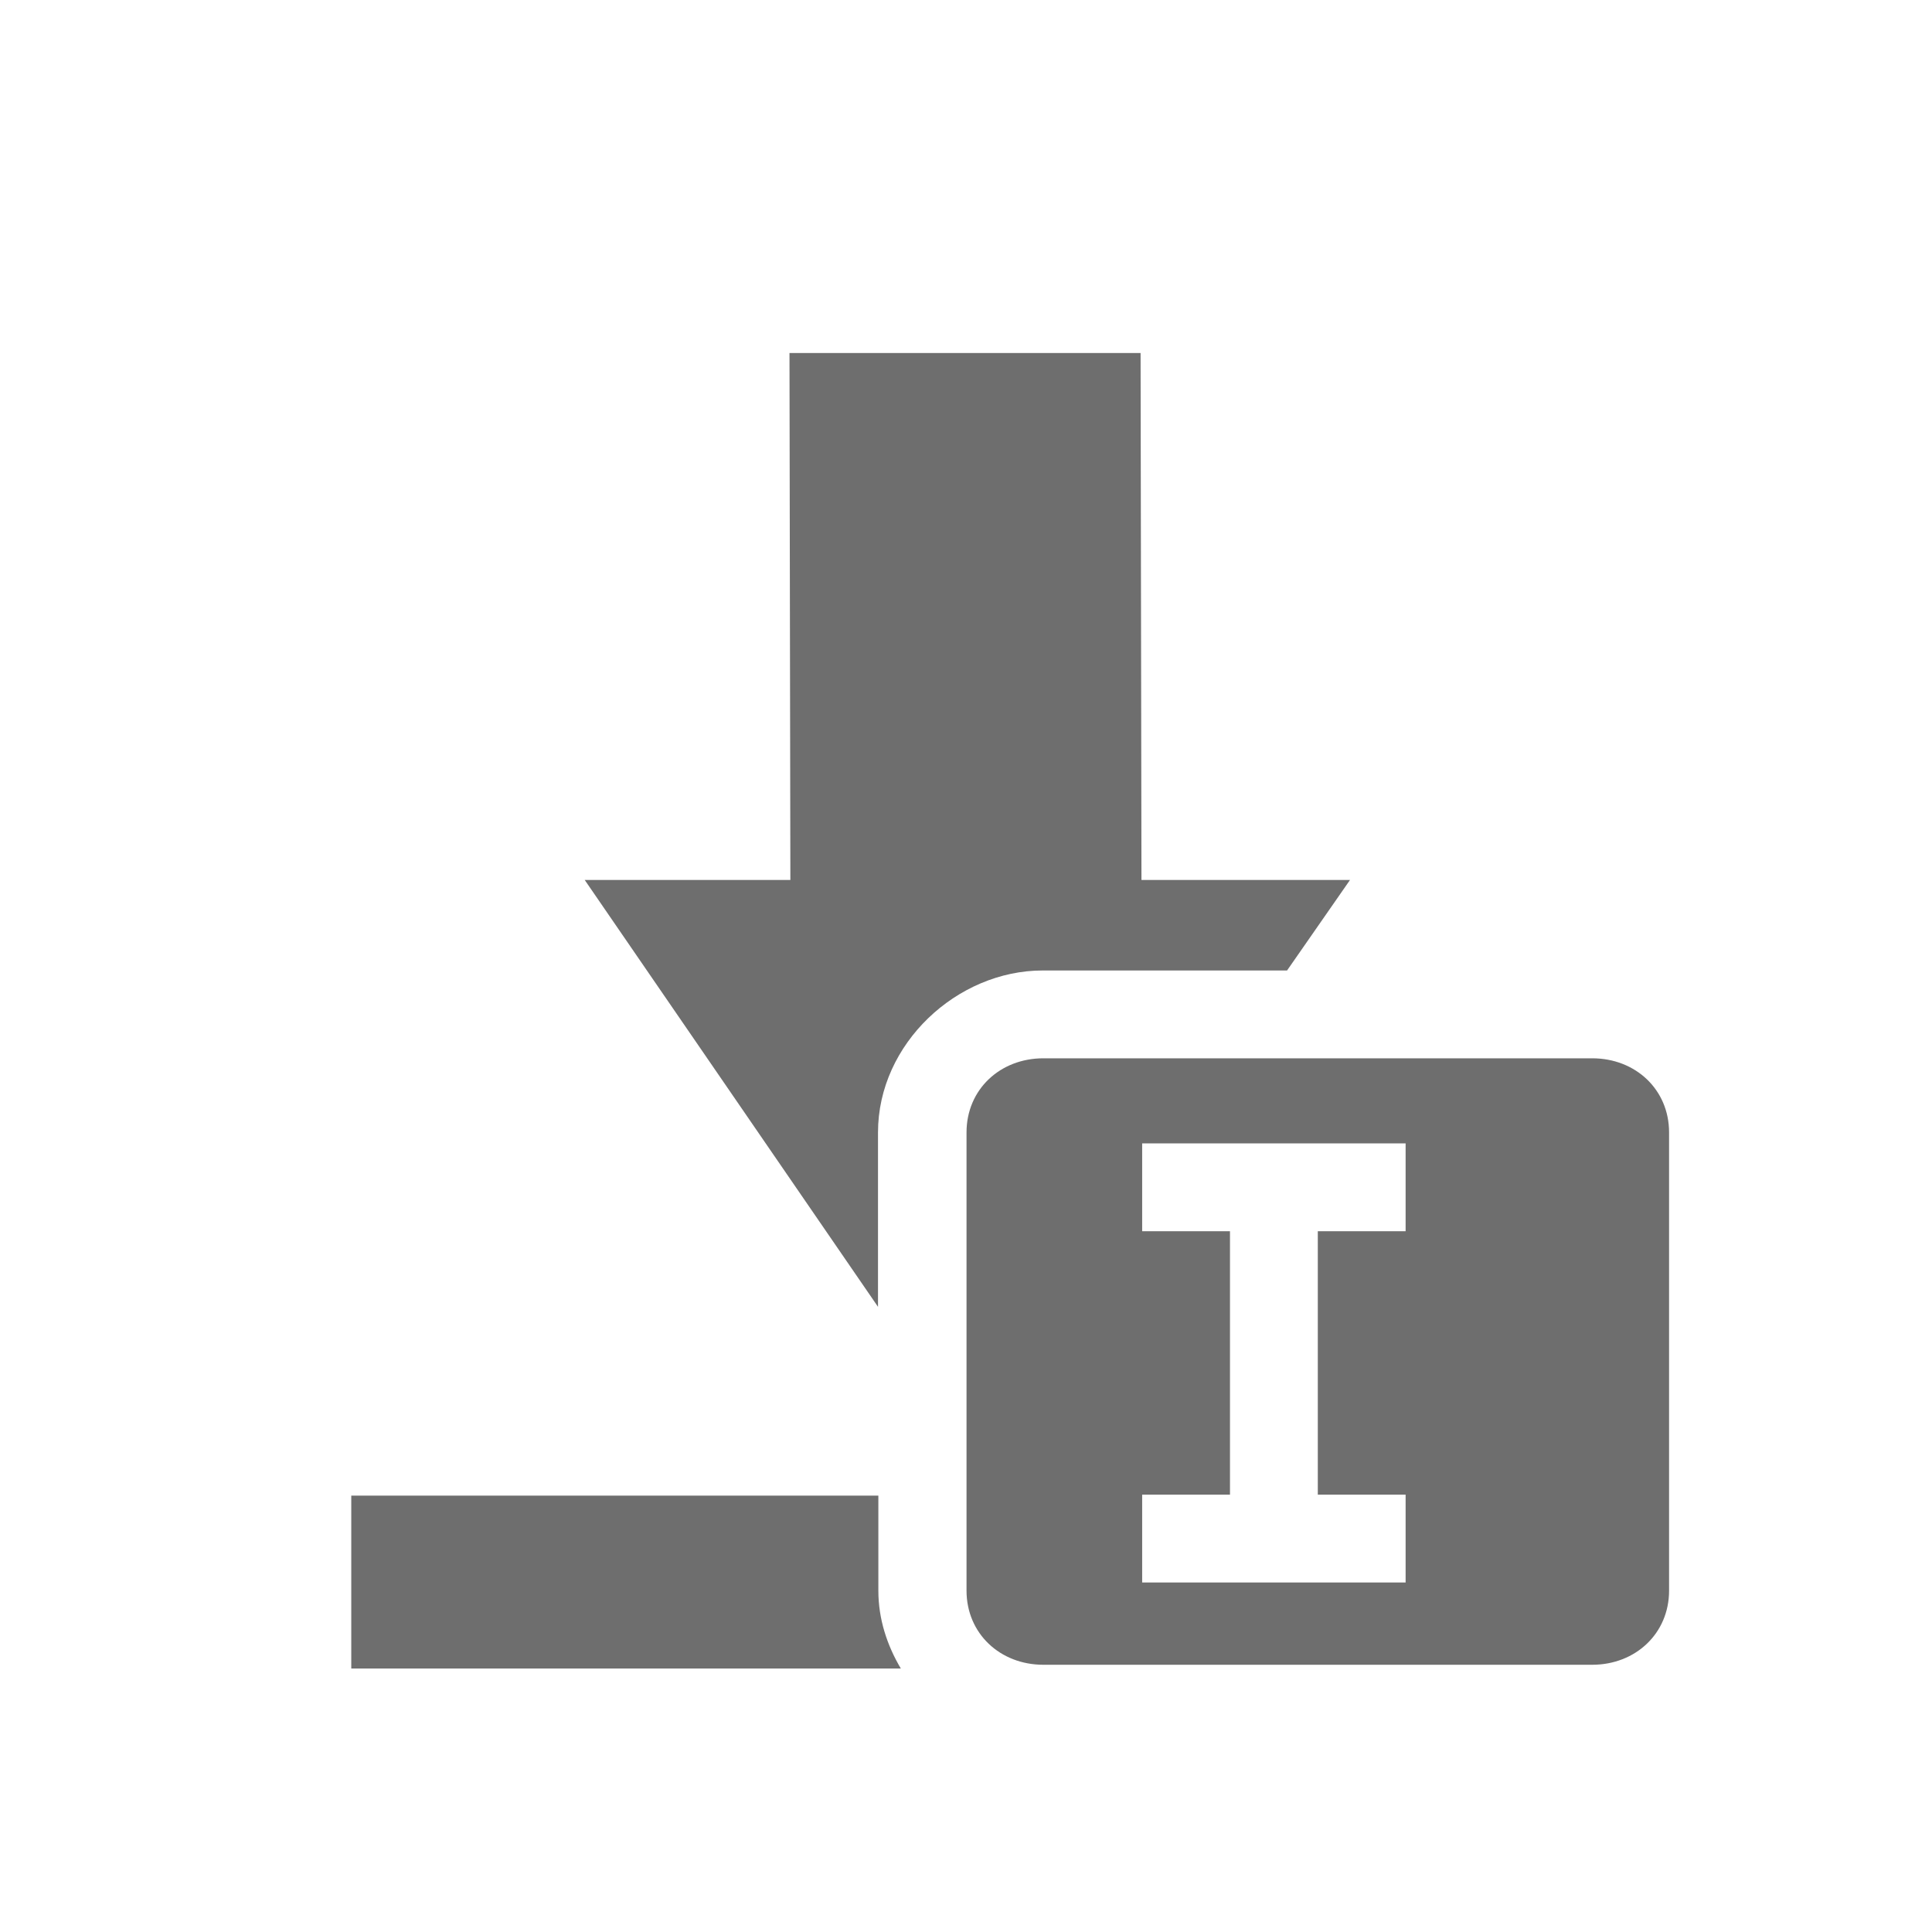
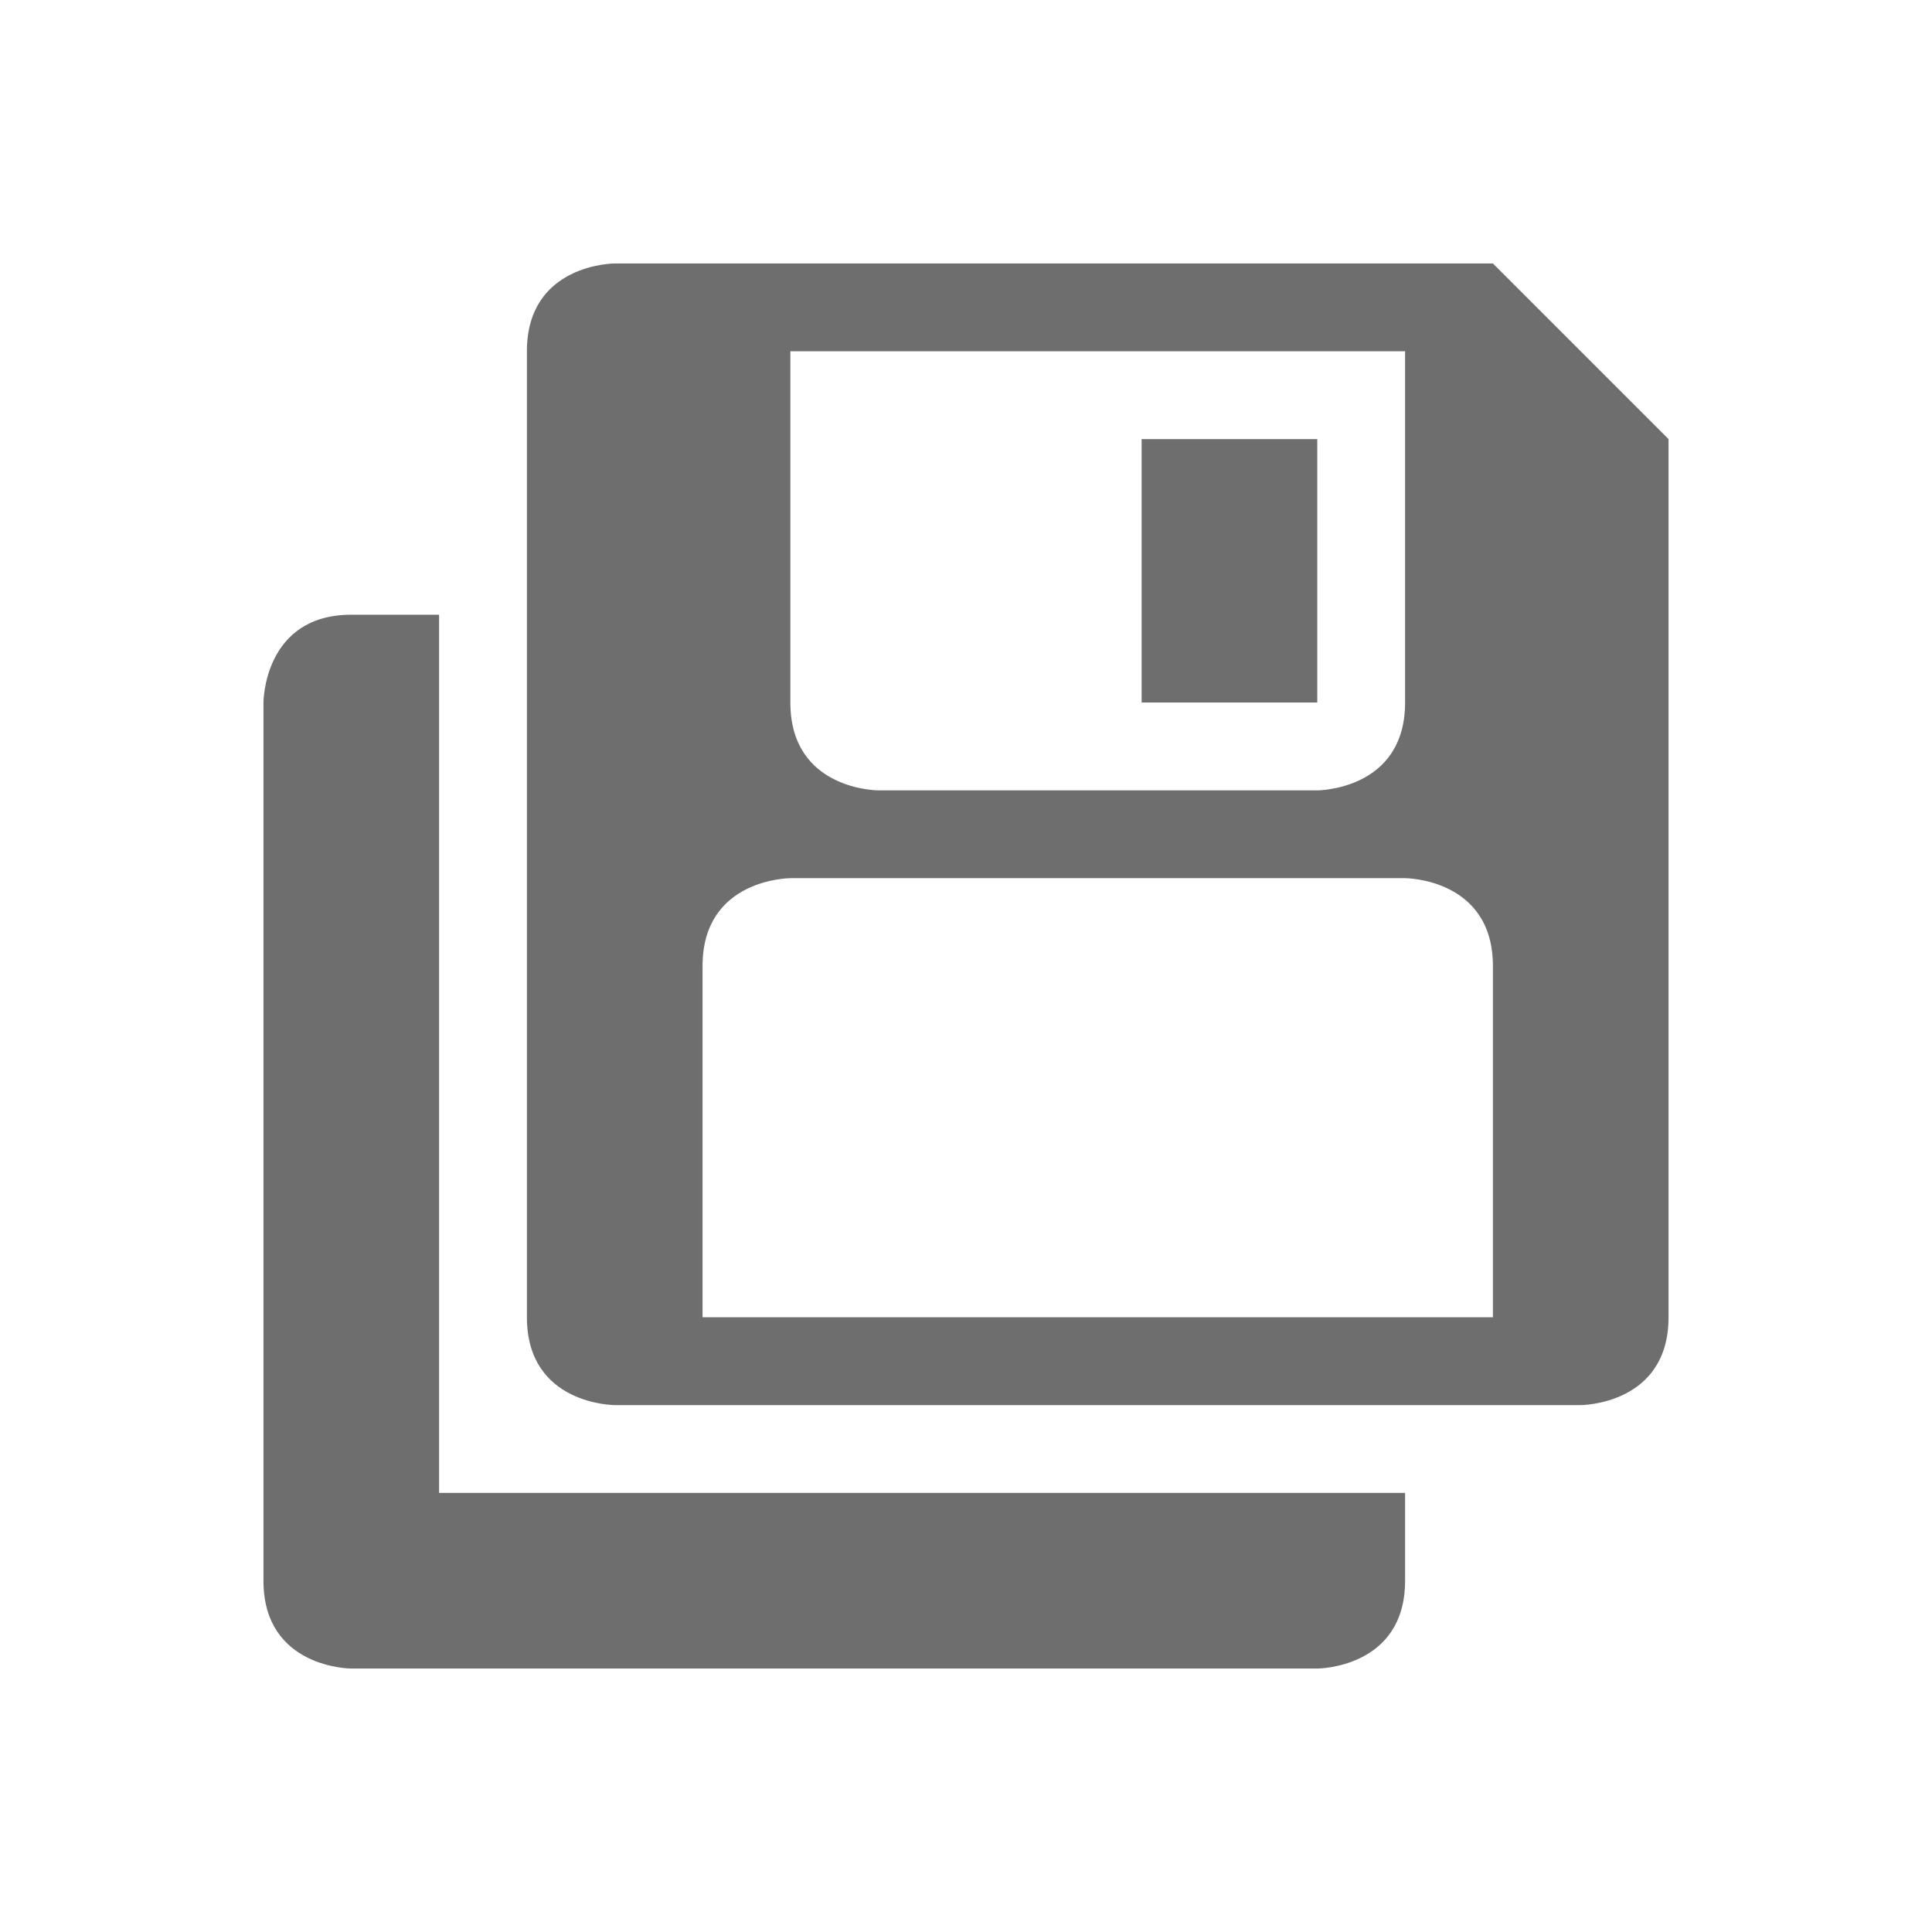
- <svg xmlns="http://www.w3.org/2000/svg" width="22" height="22" viewBox="0 0 22 22">
-   <defs>
+ <svg xmlns="http://www.w3.org/2000/svg" width="22" height="22" viewBox="0 0 22 22" version="1.1" id="svg7">
+   <defs id="defs3">
    <style id="current-color-scheme" type="text/css">
   .ColorScheme-Text { color:#6e6e6e; } .ColorScheme-Highlight { color:#5294e2; }
  </style>
  </defs>
-   <path style="fill:currentColor" class="ColorScheme-Text" d="M 5.99 1.02 L 6 7.02 L 3.658 7.02 L 6.998 11.881 L 6.998 9.895 C 6.998 8.884 7.899 8.051 8.873 8.051 L 11.656 8.051 L 12.373 7.02 L 9.998 7.02 L 9.988 1.02 L 5.99 1.02 z M 8.881 9.051 C 8.388 9.051 8.006 9.406 8.006 9.895 L 8.006 15.113 C 8.006 15.601 8.388 15.957 8.881 15.957 L 15.131 15.957 C 15.623 15.957 16.006 15.601 16.006 15.113 L 16.006 9.895 C 16.006 9.406 15.623 9.051 15.131 9.051 L 8.881 9.051 z M 10.006 10.02 L 13.006 10.02 L 13.006 11.02 L 12.006 11.02 L 12.006 14.02 L 13.006 14.02 L 13.006 15.02 L 10.006 15.02 L 10.006 14.02 L 11.006 14.02 L 11.006 11.02 L 10.006 11.02 L 10.006 10.02 z M 1 14.031 L 1 16 L 7.258 16 C 7.101 15.735 7.002 15.436 7.002 15.113 L 7.002 14.031 L 1 14.031 z" transform="translate(3 3)" />
+   <path style="fill:#6e6e6e;fill-opacity:1" d="m 7,3 c 0,0 -1,0 -1,1 V 15 c 0,1 1,1 1,1 h 11 c 0,0 1,0 1,-1 V 5 l -2,-2 H 8 Z m 2,1 h 7 c 0,1.333 0,2.667 0,4 0,1 -1,1 -1,1 h -5 c 0,0 -1,0 -1,-1 0,-1.333 0,-2.667 0,-4 z m 4,1 v 3 h 2 v -3 z m -9,2 c -1,0 -1,1 -1,1 V 18 c 0,1 1,1 1,1 h 11 c 0,0 1,0 1,-1 V 17 H 5 V 7 Z M 9,10 h 7 c 0,0 1,0 1,1 v 4 H 8 v -4 c 0,-1 1,-1 1,-1 z" id="path2" />
</svg>
